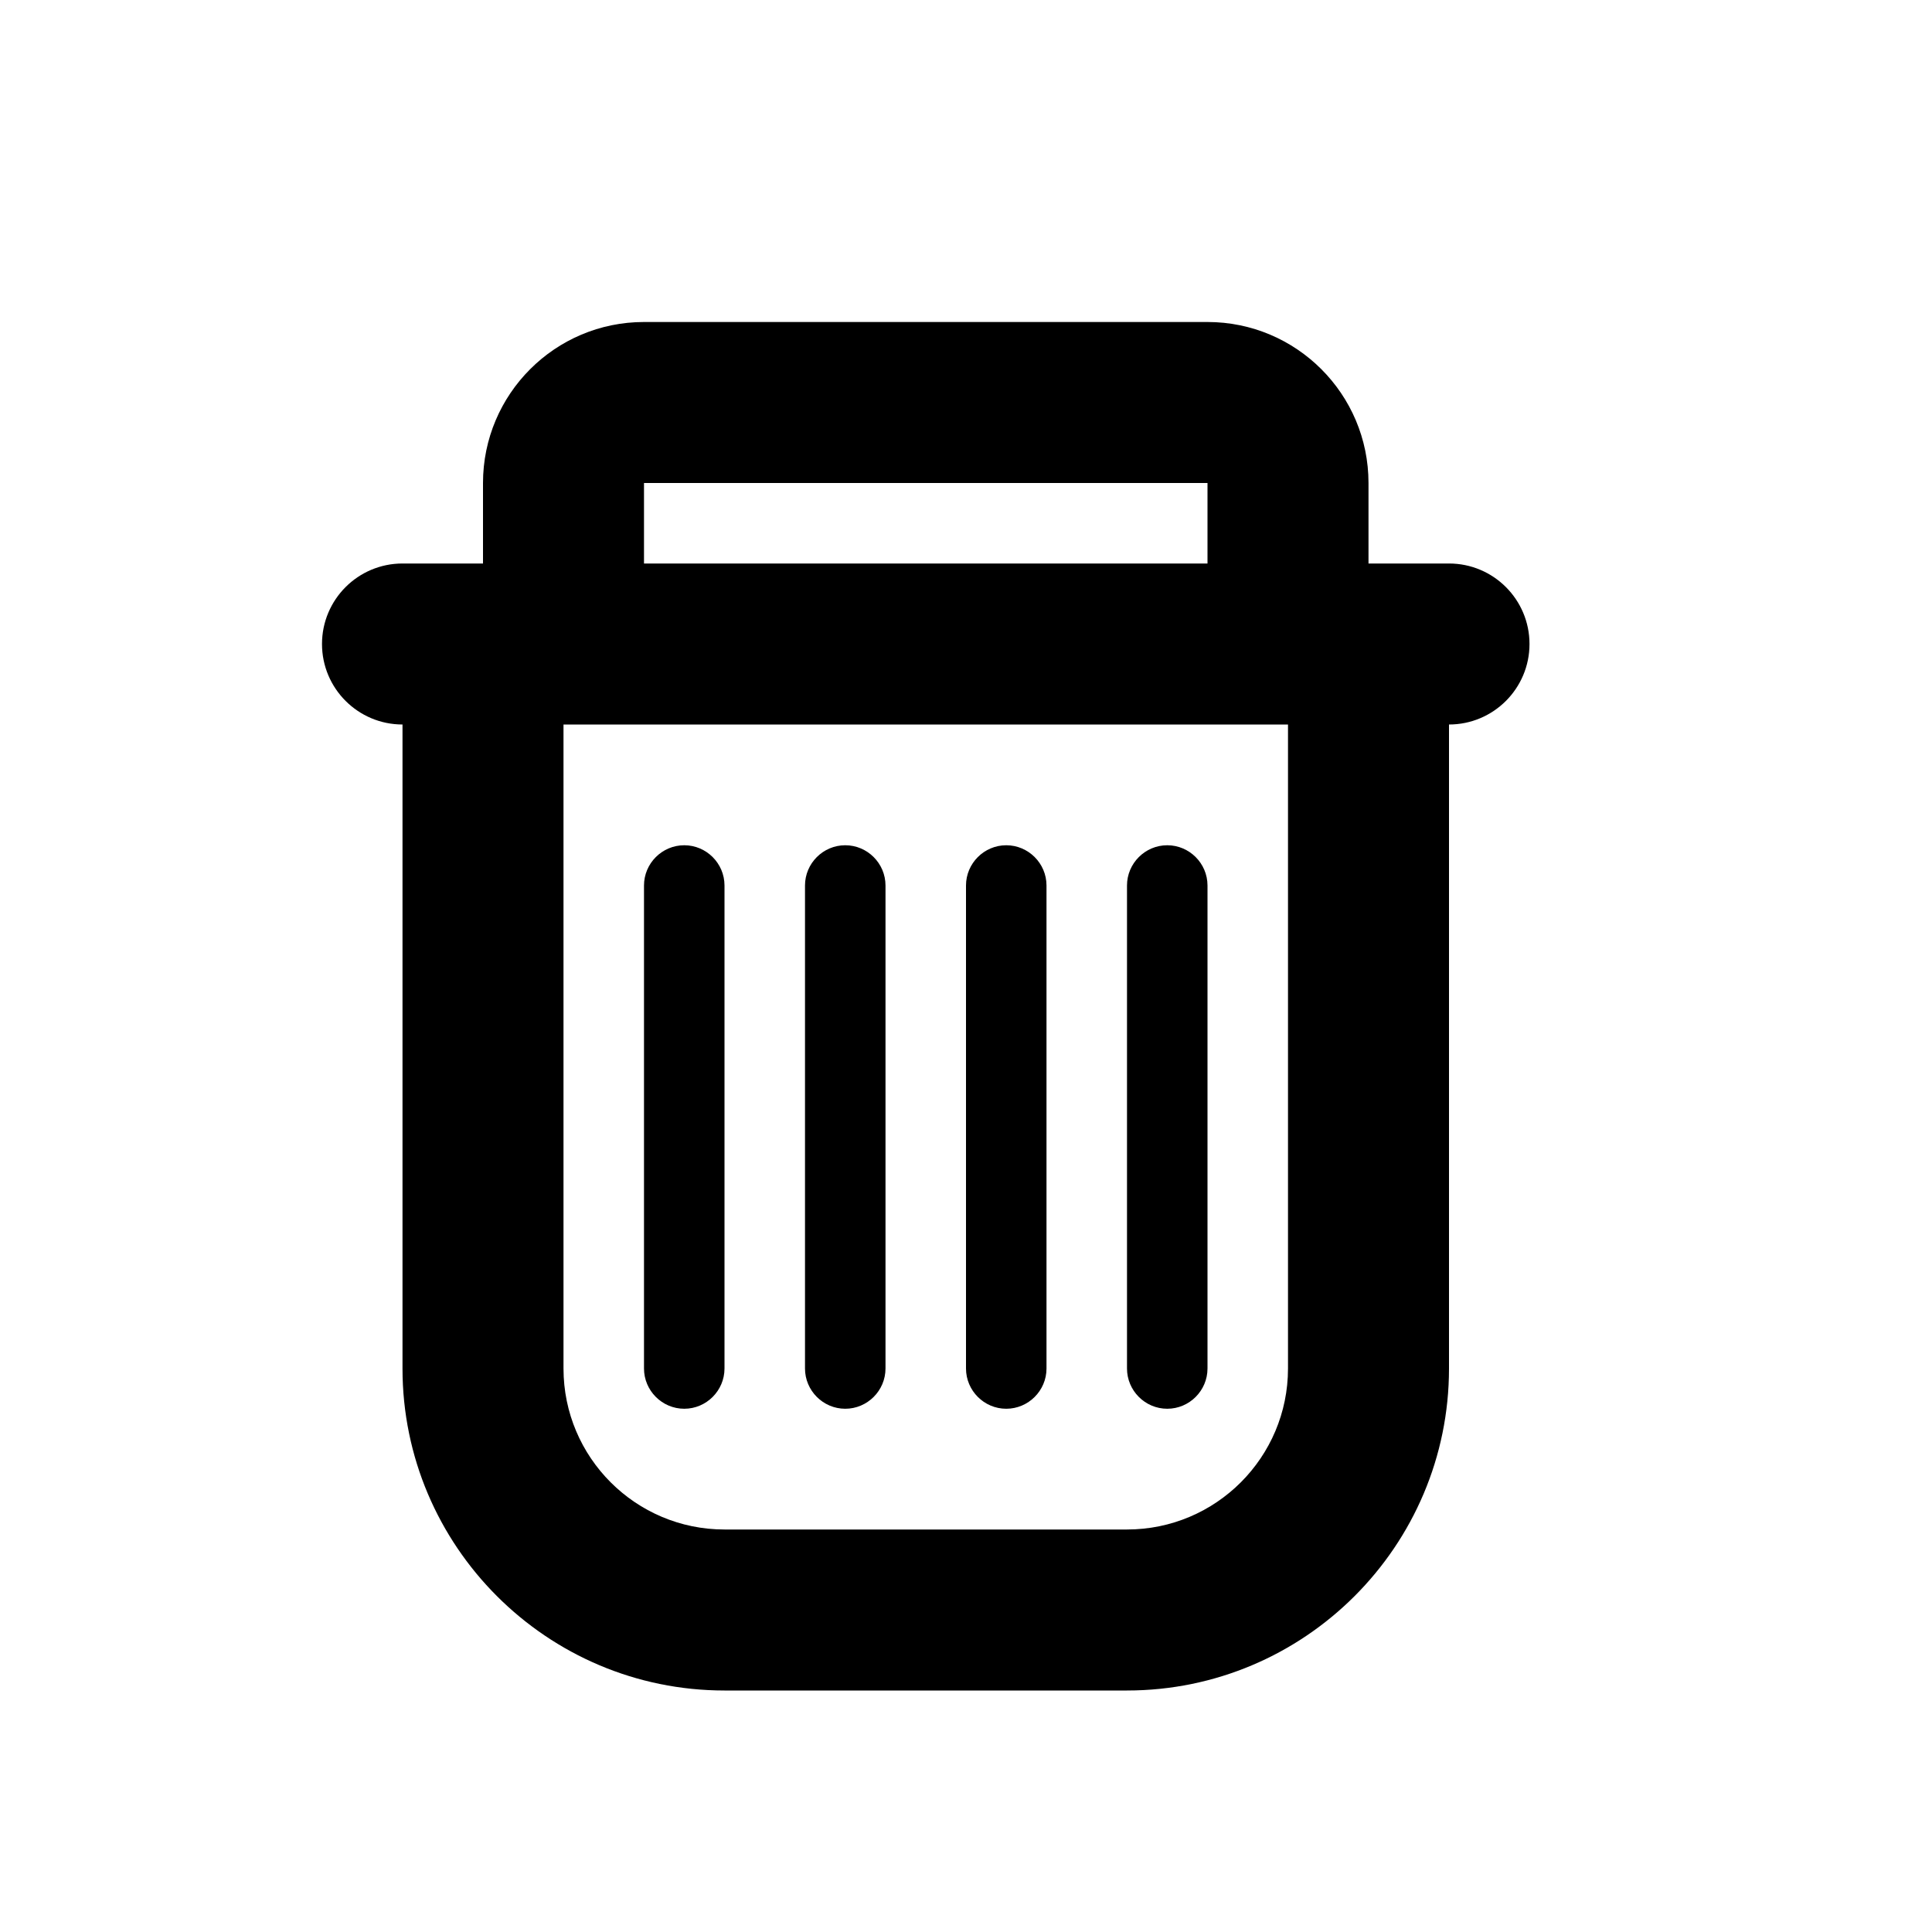
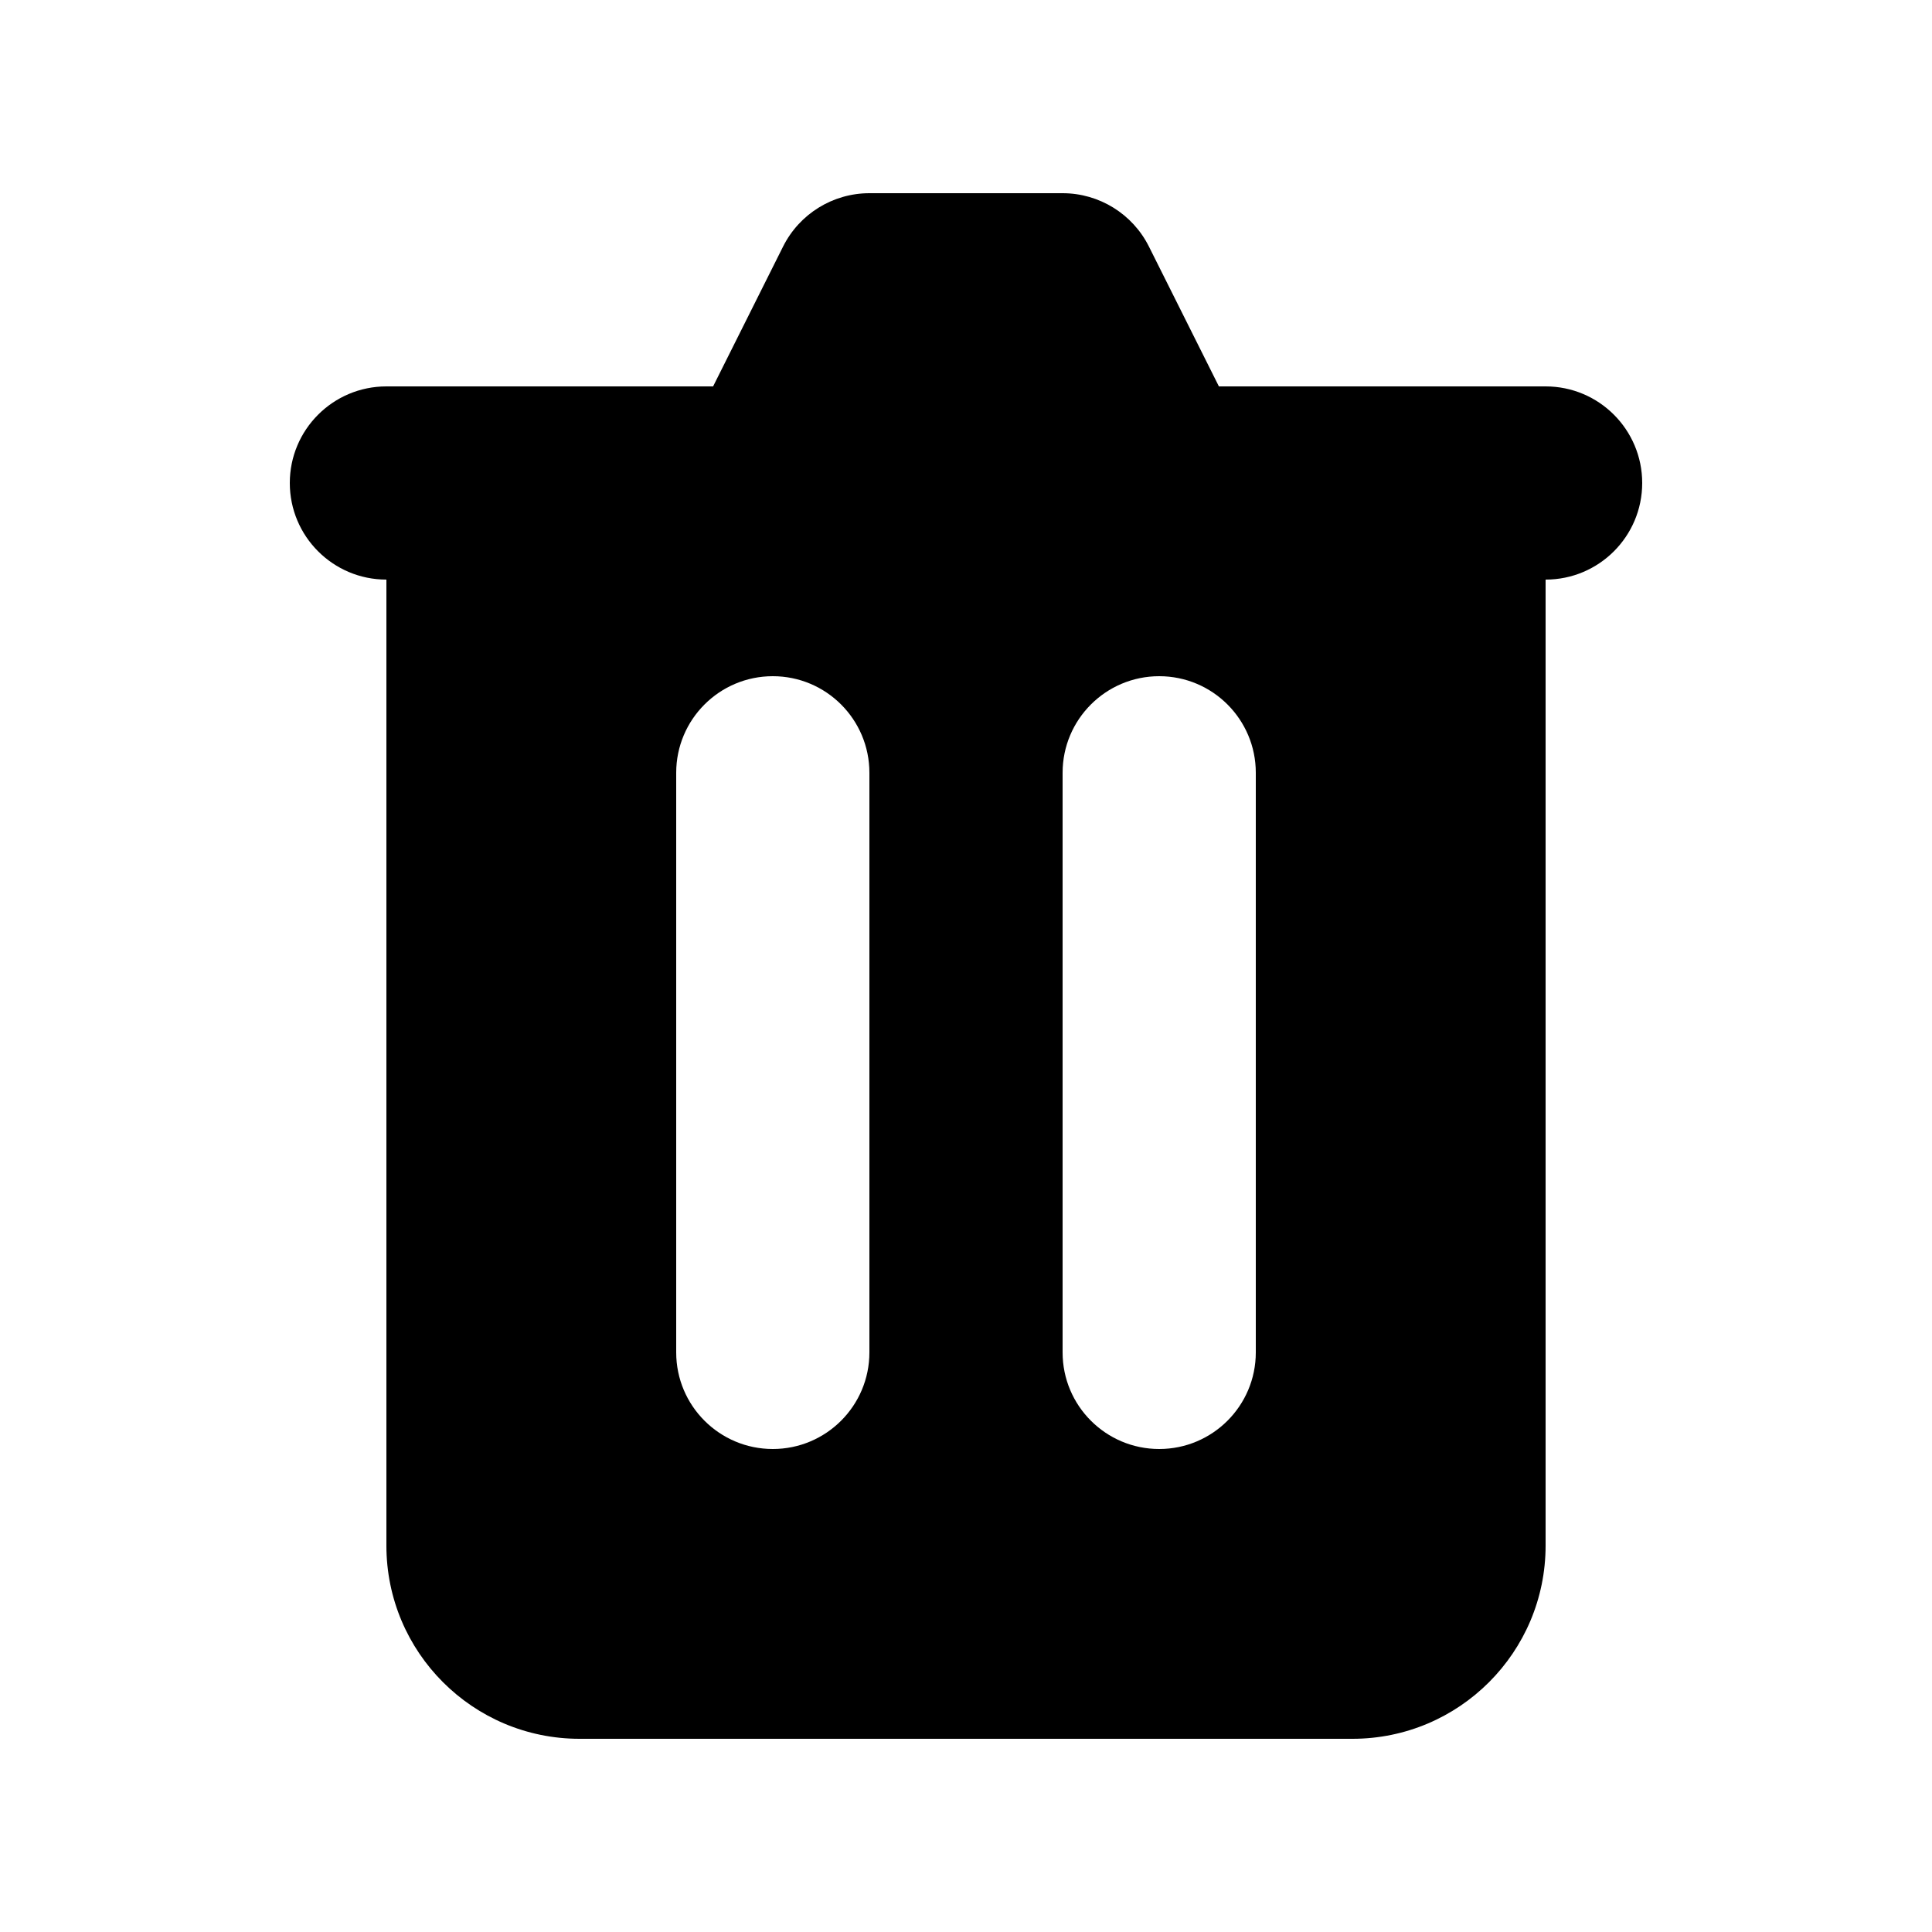
- <svg xmlns="http://www.w3.org/2000/svg" version="1.2" baseProfile="tiny" width="24" height="24" viewBox="0 0 24 24">
-   <path d="M18 7h-1v-1c0-1.104-.896-2-2-2h-7c-1.104 0-2 .896-2 2v1h-1c-.552 0-1 .448-1 1s.448 1 1 1v8c0 2.206 1.794 4 4 4h5c2.206 0 4-1.794 4-4v-8c.552 0 1-.448 1-1s-.448-1-1-1zm-10-1h7v1h-7v-1zm8 11c0 1.104-.896 2-2 2h-5c-1.104 0-2-.896-2-2v-8h9v8zM8.5 10.5c-.275 0-.5.225-.5.5v6c0 .275.225.5.5.5s.5-.225.5-.5v-6c0-.275-.225-.5-.5-.5zM10.5 10.5c-.275 0-.5.225-.5.5v6c0 .275.225.5.5.5s.5-.225.5-.5v-6c0-.275-.225-.5-.5-.5zM12.5 10.5c-.275 0-.5.225-.5.5v6c0 .275.225.5.5.5s.5-.225.5-.5v-6c0-.275-.225-.5-.5-.5zM14.5 10.5c-.275 0-.5.225-.5.5v6c0 .275.225.5.5.5s.5-.225.5-.5v-6c0-.275-.225-.5-.5-.5z" />
+ <svg xmlns="http://www.w3.org/2000/svg" viewBox="0 0 20 20" fill="currentColor">
+   <path fill-rule="evenodd" d="M9 2a1 1 0 00-.894.553L7.382 4H4a1 1 0 000 2v10a2 2 0 002 2h8a2 2 0 002-2V6a1 1 0 100-2h-3.382l-.724-1.447A1 1 0 0011 2H9zM7 8a1 1 0 012 0v6a1 1 0 11-2 0V8zm5-1a1 1 0 00-1 1v6a1 1 0 102 0V8a1 1 0 00-1-1z" clip-rule="evenodd" />
</svg>
